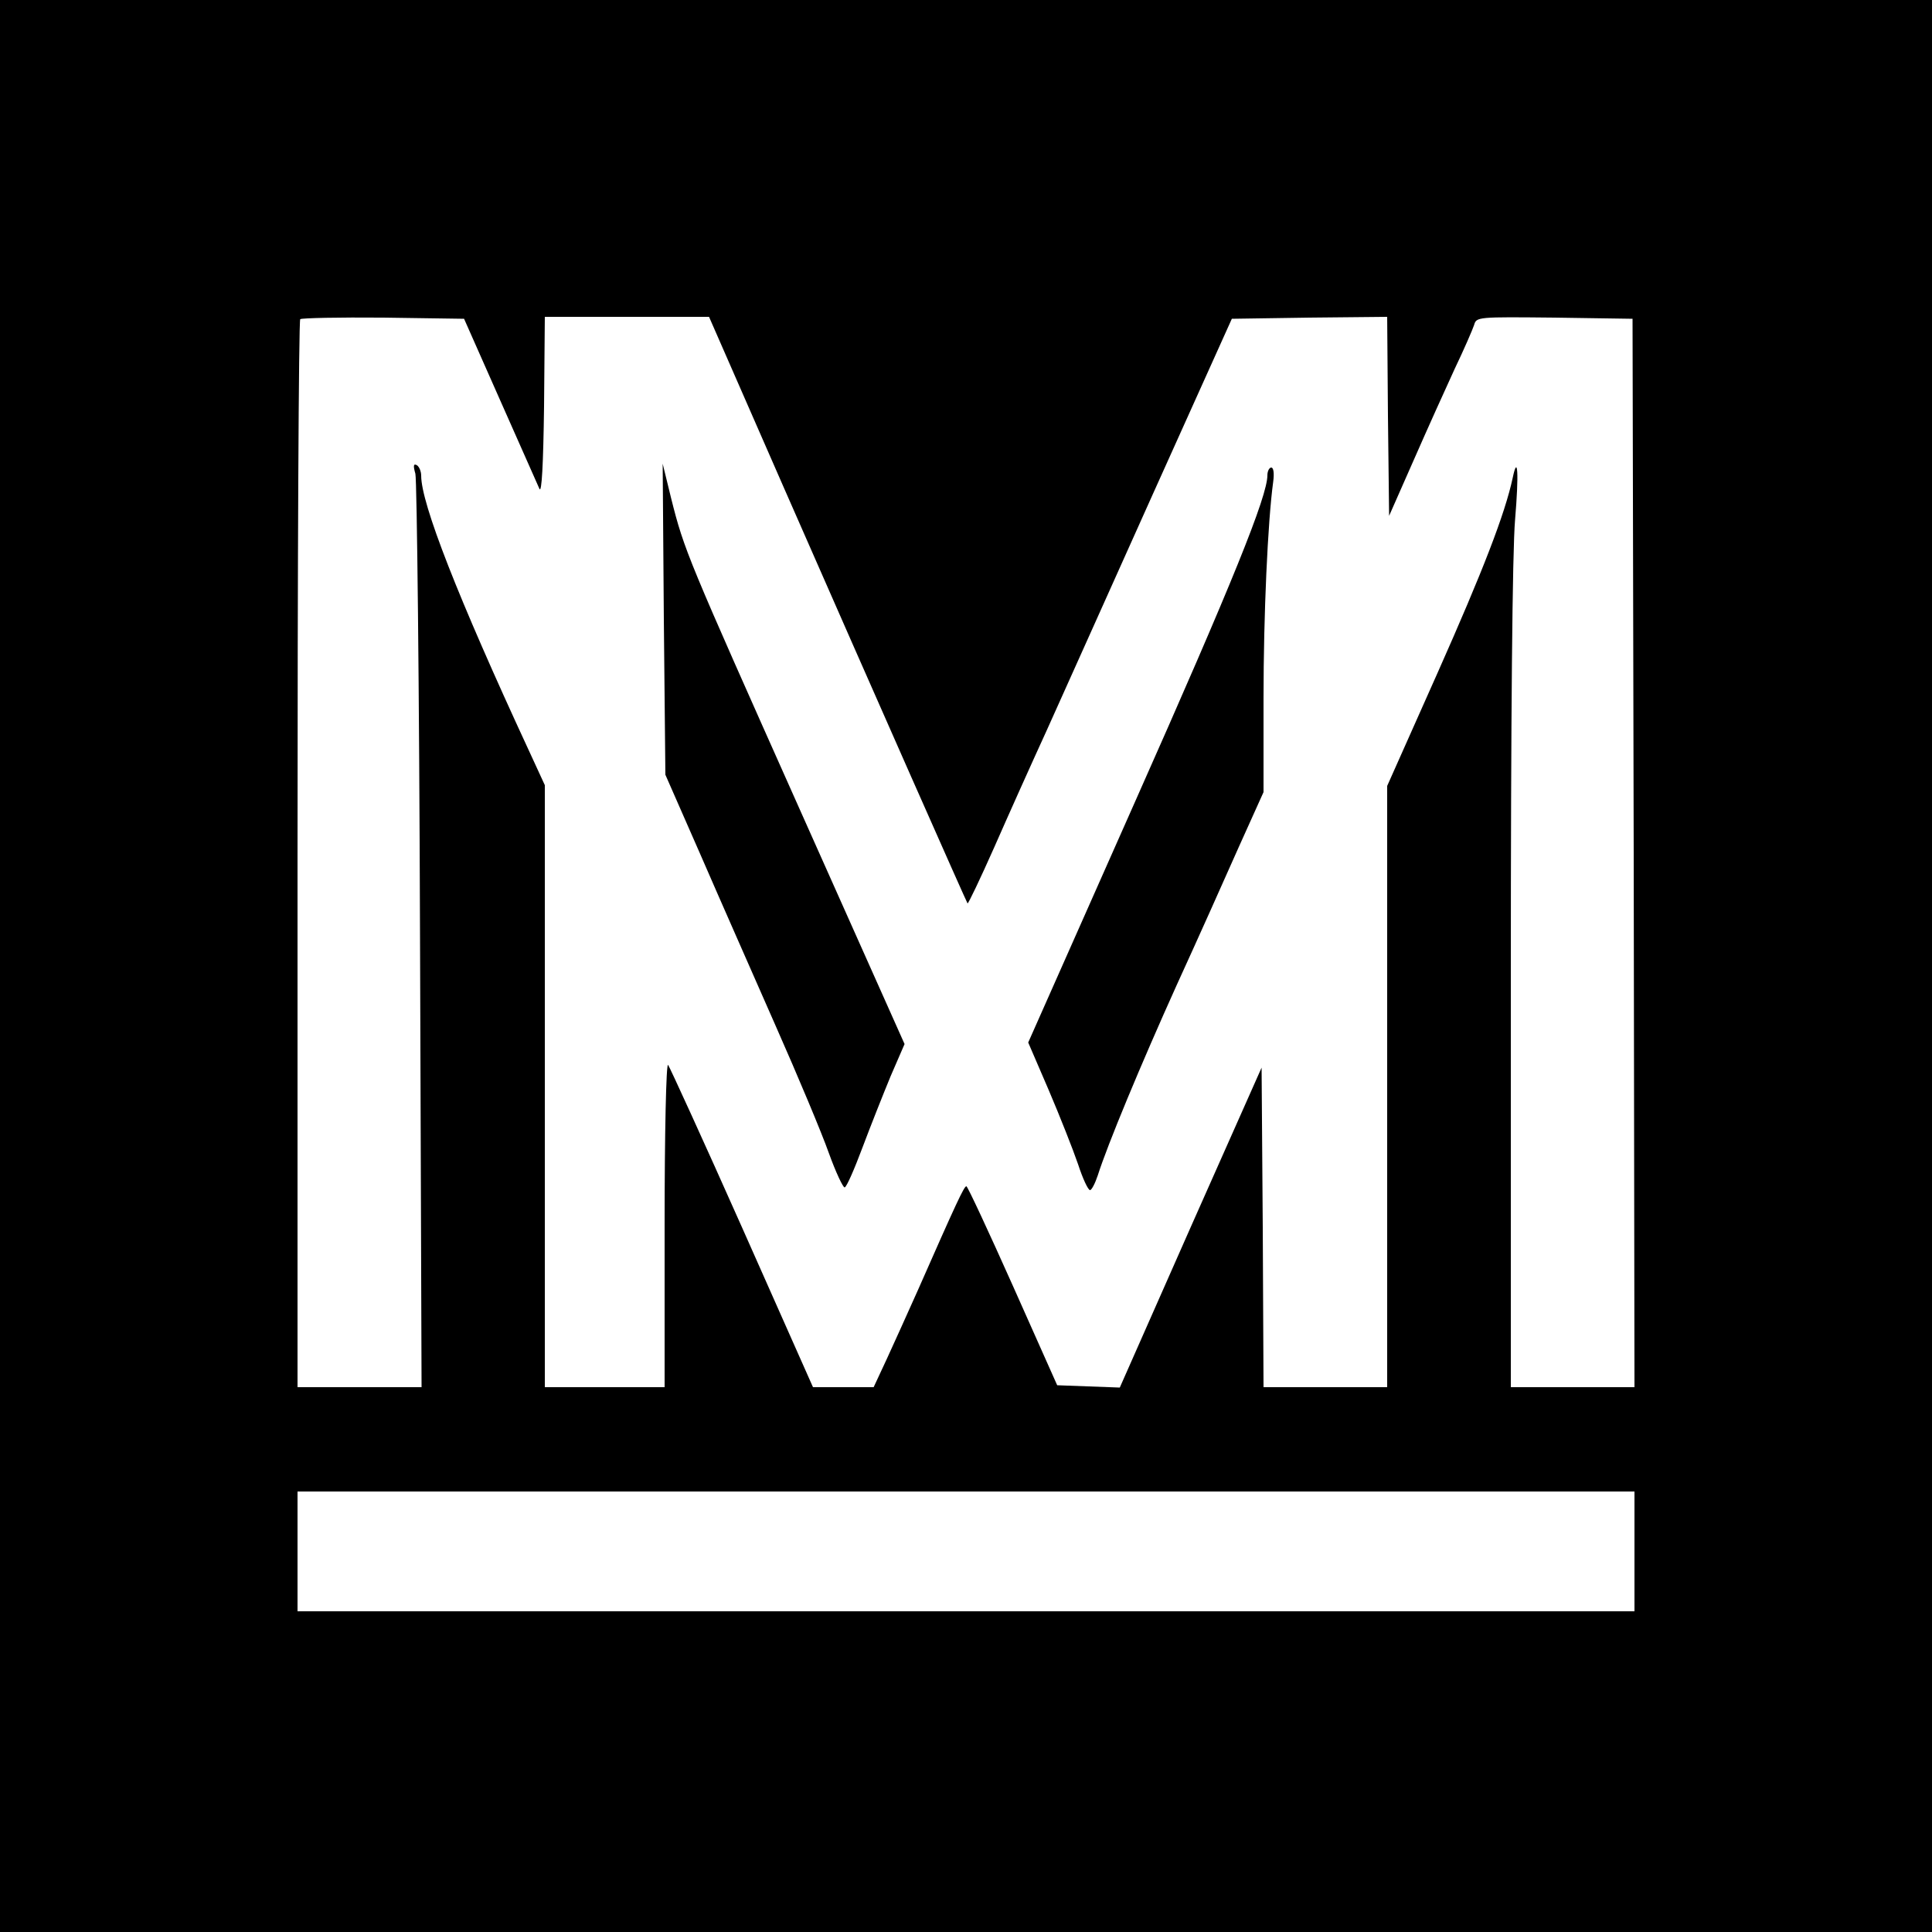
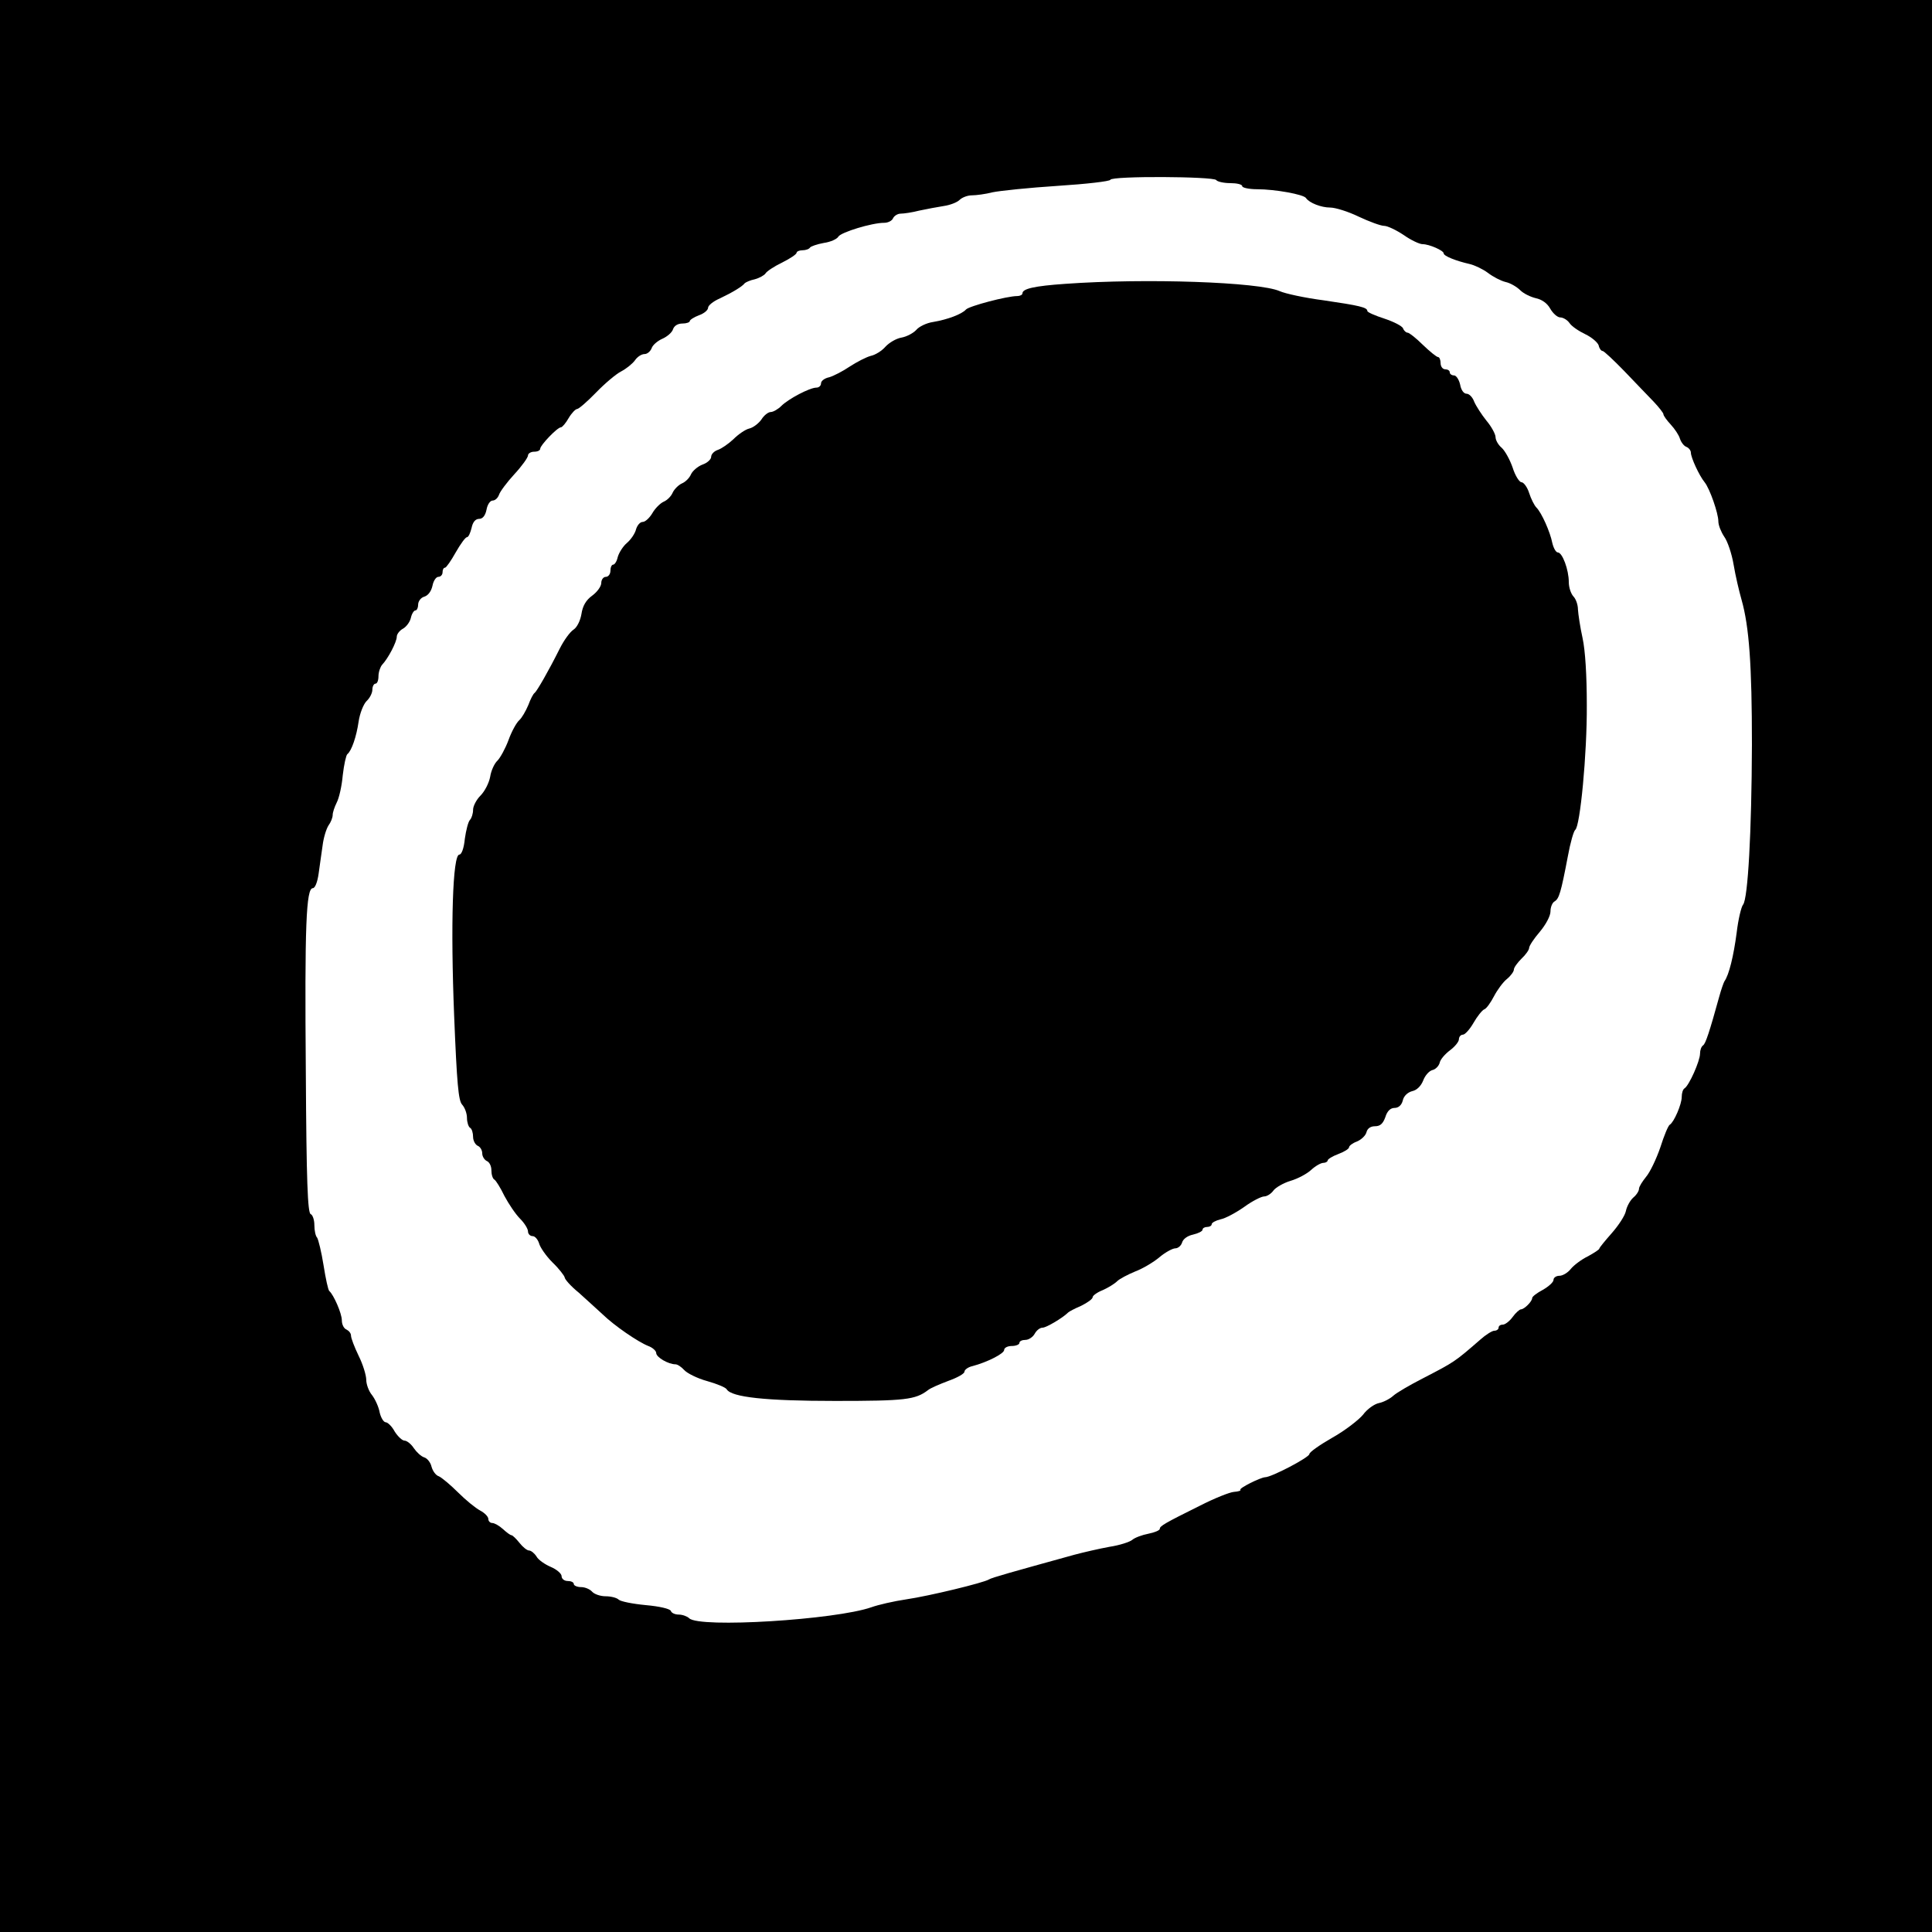
- <svg xmlns="http://www.w3.org/2000/svg" version="1.0" width="500pt" height="500pt" viewBox="0 0 500 500" preserveAspectRatio="xMidYMid meet">
-   <g transform="translate(0,500) scale(0.1,-0.1)" fill="#000000" stroke="none">
-     <path d="M0 2500 l0 -2500 2500 0 2500 0 0 2500 0 2500 -2500 0 -2500 0 0 -2500z m1294 1465 c51 -115 97 -219 102 -230 6 -13 10 63 12 213 l2 232 213 0 212 0 194 -443 c248 -565 472 -1071 475 -1075 2 -1 33 64 69 145 36 82 97 218 136 303 38 85 162 360 274 610 l205 455 201 3 201 2 2 -257 3 -258 64 145 c35 80 83 186 106 236 24 50 46 101 50 113 6 21 9 21 208 19 l202 -3 3 -1382 2 -1383 -160 0 -160 0 0 1059 c0 675 4 1106 11 1186 10 120 7 171 -6 109 -20 -94 -78 -243 -194 -504 l-131 -294 0 -778 0 -778 -160 0 -160 0 -2 414 -3 413 -184 -414 -183 -414 -81 3 -81 3 -115 258 c-63 141 -117 257 -120 257 -6 0 -26 -43 -126 -270 -26 -58 -62 -138 -80 -177 l-34 -73 -78 0 -79 0 -183 412 c-101 227 -188 417 -192 422 -5 6 -9 -178 -9 -412 l0 -422 -155 0 -155 0 0 779 0 779 -41 89 c-185 399 -279 640 -279 712 0 11 -5 23 -11 27 -9 5 -10 -1 -4 -22 4 -16 10 -554 12 -1196 l4 -1168 -160 0 -161 0 0 1378 c0 758 3 1382 7 1386 4 3 101 5 215 4 l209 -3 93 -210z m2936 -2980 l0 -155 -1730 0 -1730 0 0 155 0 155 1730 0 1730 0 0 -155z" />
-     <path d="M1718 3397 l4 -402 90 -205 c49 -113 137 -312 195 -444 58 -131 120 -279 138 -330 18 -50 37 -90 41 -89 5 1 25 47 46 103 21 56 54 139 73 185 l36 83 -272 609 c-291 652 -298 668 -332 803 l-22 90 3 -403z" />
-     <path d="M3280 3770 c0 -54 -90 -277 -343 -846 l-276 -622 53 -123 c29 -68 63 -154 76 -192 12 -37 26 -67 31 -67 4 0 13 17 20 38 25 79 111 286 204 492 54 118 126 279 161 358 l64 142 0 243 c0 217 11 458 25 560 3 22 1 37 -5 37 -5 0 -10 -9 -10 -20z" />
+ <svg xmlns="http://www.w3.org/2000/svg" version="1.0" width="633pt" height="633pt" viewBox="0 0 633 633" preserveAspectRatio="xMidYMid meet">
+   <g transform="translate(0,633) scale(0.1,-0.1)" fill="#000000" stroke="none">
+     <path d="M0 3165 l0 -3165 3165 0 3165 0 0 3165 0 3165 -3165 0 -3165 0 0 -3165z m3985 2575 c3 -5 24 -10 46 -10 21 0 39 -4 39 -10 0 -5 22 -10 49 -10 58 0 153 -17 160 -29 11 -16 50 -31 79 -31 17 0 59 -13 94 -30 34 -16 72 -30 83 -30 11 0 40 -14 64 -30 24 -17 52 -30 62 -30 22 0 69 -21 69 -30 0 -9 41 -25 85 -35 17 -4 44 -17 60 -29 17 -13 42 -26 58 -30 15 -3 37 -16 48 -27 11 -11 34 -22 51 -26 19 -4 37 -16 47 -34 9 -16 24 -29 33 -29 9 0 23 -8 30 -18 7 -11 31 -27 52 -37 21 -10 41 -27 44 -37 2 -10 8 -18 13 -18 4 0 36 -30 71 -66 35 -37 78 -81 96 -100 17 -18 32 -37 32 -41 0 -5 11 -20 24 -34 13 -14 27 -35 30 -46 4 -12 13 -24 21 -27 8 -3 15 -12 15 -19 0 -16 27 -75 45 -97 17 -21 45 -102 45 -128 0 -13 9 -35 19 -50 11 -15 25 -56 31 -92 6 -36 18 -87 26 -115 25 -88 34 -214 34 -475 -1 -286 -13 -504 -29 -524 -6 -7 -16 -49 -21 -92 -10 -76 -25 -138 -40 -159 -3 -5 -11 -28 -17 -50 -32 -116 -45 -155 -53 -160 -6 -4 -10 -16 -10 -27 0 -24 -36 -105 -51 -114 -5 -3 -9 -15 -9 -28 0 -24 -25 -82 -39 -91 -5 -2 -19 -36 -31 -74 -13 -38 -34 -82 -47 -97 -12 -15 -23 -32 -23 -39 0 -7 -8 -20 -19 -29 -10 -9 -21 -29 -24 -44 -3 -15 -24 -47 -46 -72 -22 -25 -41 -48 -41 -51 0 -3 -17 -14 -37 -25 -21 -10 -46 -29 -56 -41 -10 -13 -27 -23 -38 -23 -10 0 -19 -6 -19 -13 0 -8 -16 -22 -35 -33 -19 -10 -35 -22 -35 -27 0 -11 -26 -37 -37 -37 -4 0 -17 -11 -27 -25 -10 -14 -25 -25 -32 -25 -8 0 -14 -4 -14 -10 0 -5 -6 -10 -14 -10 -7 0 -28 -13 -47 -30 -84 -73 -83 -72 -189 -127 -41 -21 -84 -46 -95 -56 -11 -10 -32 -21 -47 -24 -15 -3 -39 -20 -52 -38 -14 -17 -59 -52 -100 -75 -42 -24 -76 -48 -76 -54 0 -11 -124 -76 -145 -76 -16 -1 -86 -36 -81 -41 3 -3 -7 -6 -21 -7 -14 -1 -64 -21 -111 -45 -117 -58 -132 -67 -132 -76 0 -5 -17 -12 -37 -16 -21 -4 -45 -13 -53 -20 -8 -7 -42 -18 -75 -23 -33 -6 -85 -18 -115 -26 -206 -57 -271 -75 -280 -81 -18 -11 -195 -54 -270 -65 -41 -6 -93 -18 -115 -26 -117 -41 -564 -69 -597 -36 -6 6 -22 12 -34 12 -12 0 -24 5 -26 12 -3 7 -37 15 -82 19 -43 4 -83 12 -89 18 -6 6 -25 11 -43 11 -17 0 -37 7 -44 15 -7 8 -23 15 -36 15 -13 0 -24 5 -24 10 0 6 -9 10 -20 10 -11 0 -20 7 -20 16 0 8 -16 22 -35 30 -19 8 -41 23 -47 34 -7 11 -18 20 -25 20 -6 0 -20 11 -31 25 -11 14 -23 25 -26 25 -4 0 -16 9 -28 20 -12 11 -28 20 -35 20 -7 0 -13 6 -13 13 0 8 -12 20 -27 28 -15 8 -47 34 -72 59 -25 25 -54 49 -63 53 -10 3 -20 17 -24 31 -3 14 -14 28 -24 31 -10 3 -25 17 -34 30 -9 14 -23 25 -31 25 -7 0 -22 14 -32 30 -9 17 -23 30 -29 30 -7 0 -16 15 -20 32 -3 18 -15 44 -25 57 -11 13 -19 36 -19 50 0 15 -11 51 -25 79 -14 29 -25 58 -25 66 0 8 -7 16 -15 20 -8 3 -15 16 -15 30 0 23 -27 84 -41 96 -4 3 -12 41 -19 85 -7 44 -17 84 -21 90 -5 5 -9 23 -9 41 0 18 -6 34 -12 36 -10 4 -14 108 -16 464 -4 482 1 604 23 604 7 0 15 19 19 48 4 26 9 67 13 92 3 25 12 54 19 65 8 11 14 26 14 35 0 8 6 26 13 40 8 15 17 55 20 90 4 35 11 66 15 69 14 11 30 58 37 107 4 27 16 57 26 67 11 10 19 27 19 37 0 11 5 20 10 20 6 0 10 11 10 24 0 14 6 31 12 38 20 21 48 75 48 92 0 8 9 20 20 26 11 6 23 22 26 35 3 14 10 25 15 25 5 0 9 9 9 19 0 11 9 23 20 26 13 4 23 18 27 36 3 16 12 29 19 29 8 0 14 7 14 15 0 8 3 15 8 15 4 0 20 23 35 50 16 28 32 50 37 50 5 0 11 14 15 30 4 20 13 30 25 30 11 0 20 10 24 30 3 17 12 30 20 30 8 0 17 8 21 19 3 10 26 41 50 67 25 27 45 55 45 62 0 6 9 12 20 12 11 0 20 4 20 10 0 11 56 70 68 70 4 0 16 14 25 30 10 17 23 30 28 30 5 0 33 24 62 54 29 30 66 61 82 69 17 9 37 25 45 36 8 12 22 21 32 21 9 0 19 9 23 19 3 10 19 24 35 31 16 7 32 21 35 31 4 12 16 19 31 19 13 0 24 4 24 8 0 4 14 13 30 19 17 6 30 17 30 25 0 7 17 21 38 30 40 19 74 39 82 50 3 3 18 10 33 13 15 4 31 13 35 19 4 7 28 23 55 36 26 13 47 27 47 32 0 4 9 8 19 8 11 0 22 4 25 9 3 4 23 11 45 15 22 3 44 13 48 21 9 14 109 45 150 45 13 0 26 7 29 15 4 8 15 15 25 15 10 0 38 4 61 10 24 5 60 12 80 15 21 3 44 12 52 20 8 8 26 15 40 15 14 0 45 4 68 10 24 5 120 15 213 21 94 6 172 15 173 20 5 13 339 11 347 -1z" />
+     <path d="M3490 5400 c-101 -7 -140 -16 -140 -31 0 -5 -8 -9 -17 -9 -34 0 -158 -33 -168 -44 -13 -15 -60 -33 -108 -41 -21 -3 -46 -15 -55 -26 -9 -10 -31 -22 -48 -25 -18 -3 -41 -17 -53 -30 -11 -13 -33 -27 -48 -30 -15 -4 -46 -20 -69 -35 -22 -15 -53 -31 -67 -35 -15 -3 -27 -12 -27 -20 0 -8 -7 -14 -15 -14 -22 0 -92 -37 -115 -60 -11 -11 -27 -20 -35 -20 -8 0 -22 -11 -30 -24 -9 -13 -27 -27 -40 -30 -13 -3 -36 -19 -52 -35 -16 -15 -39 -31 -51 -35 -12 -4 -22 -14 -22 -23 0 -8 -13 -20 -28 -25 -16 -6 -33 -21 -38 -32 -5 -12 -18 -25 -30 -30 -11 -5 -25 -19 -30 -30 -5 -12 -18 -25 -30 -30 -11 -5 -28 -22 -37 -38 -9 -15 -23 -28 -31 -28 -9 0 -18 -11 -22 -24 -3 -13 -16 -33 -30 -45 -13 -11 -26 -32 -30 -46 -3 -14 -10 -25 -15 -25 -5 0 -9 -9 -9 -20 0 -11 -7 -20 -15 -20 -8 0 -15 -9 -15 -20 0 -11 -13 -29 -29 -41 -21 -15 -32 -34 -36 -61 -4 -23 -15 -44 -26 -51 -11 -7 -31 -34 -45 -62 -37 -74 -74 -138 -82 -145 -5 -3 -14 -21 -21 -40 -8 -19 -21 -42 -30 -50 -9 -8 -25 -37 -35 -65 -10 -27 -27 -58 -36 -67 -10 -9 -21 -33 -24 -53 -4 -21 -18 -48 -32 -62 -13 -13 -24 -34 -24 -46 0 -13 -5 -28 -10 -33 -6 -6 -13 -34 -17 -62 -3 -32 -11 -52 -18 -52 -22 0 -29 -231 -17 -529 9 -222 14 -277 26 -290 9 -10 16 -29 16 -44 0 -14 5 -29 10 -32 6 -3 10 -17 10 -30 0 -12 7 -25 15 -29 8 -3 15 -14 15 -25 0 -10 7 -21 15 -25 8 -3 15 -16 15 -30 0 -14 4 -28 10 -31 5 -3 20 -27 33 -54 14 -26 36 -59 51 -74 14 -14 26 -33 26 -42 0 -8 7 -15 15 -15 8 0 17 -11 21 -23 3 -13 23 -42 44 -63 22 -21 39 -44 40 -49 0 -6 20 -29 46 -50 25 -22 59 -54 77 -70 40 -39 118 -92 151 -105 14 -5 26 -16 26 -23 0 -14 40 -37 63 -37 7 0 20 -9 29 -19 9 -10 42 -27 75 -36 32 -9 61 -21 64 -27 16 -26 128 -38 356 -38 229 0 262 4 303 35 8 7 39 20 68 31 28 10 52 23 52 30 0 6 12 15 26 18 49 13 104 41 104 53 0 7 11 13 25 13 14 0 25 5 25 10 0 6 9 10 20 10 10 0 24 9 30 20 6 11 17 20 26 20 12 0 66 32 84 50 3 3 22 13 43 22 20 10 37 22 37 28 0 5 15 16 33 23 18 8 39 21 47 29 8 8 35 22 59 32 24 9 60 30 80 47 19 16 43 29 52 29 9 0 19 9 22 19 3 11 17 22 36 26 17 4 31 11 31 16 0 5 7 9 15 9 8 0 15 4 15 9 0 5 13 12 29 16 16 3 51 22 78 41 26 19 56 34 65 34 9 0 23 9 30 19 7 10 33 25 56 32 24 7 54 23 68 36 14 13 32 23 40 23 7 0 14 4 14 8 0 4 16 14 35 21 19 7 35 17 35 22 0 5 12 14 26 19 14 6 28 19 31 30 3 13 14 20 28 20 17 0 26 8 34 30 6 20 17 30 30 30 13 0 23 9 27 24 3 15 16 27 31 31 15 3 29 17 36 35 6 16 19 31 30 34 10 2 21 13 24 24 2 11 18 29 34 41 16 12 29 28 29 36 0 8 6 15 13 15 7 0 23 18 35 39 12 21 28 41 35 44 7 2 21 22 32 43 11 21 30 47 43 57 12 10 22 24 22 30 0 7 12 23 25 36 14 13 25 29 25 35 0 7 16 31 35 53 20 24 35 52 35 67 0 14 6 29 14 33 14 9 20 27 43 148 8 44 19 82 24 86 16 10 39 249 38 409 0 97 -5 179 -14 220 -8 36 -14 78 -15 93 0 16 -7 35 -15 43 -8 9 -15 29 -15 47 0 40 -21 97 -36 97 -6 0 -14 14 -18 31 -7 36 -35 99 -52 116 -7 7 -18 29 -24 48 -6 19 -18 35 -25 35 -7 0 -21 22 -29 48 -9 26 -25 55 -36 65 -11 9 -20 25 -20 35 0 9 -13 34 -30 54 -16 20 -34 48 -40 62 -5 14 -16 26 -25 26 -9 0 -18 12 -21 30 -4 17 -13 30 -20 30 -8 0 -14 5 -14 10 0 6 -7 10 -15 10 -8 0 -15 9 -15 20 0 11 -4 20 -8 20 -5 0 -27 18 -50 40 -22 22 -45 40 -50 40 -5 0 -12 6 -15 14 -3 8 -31 22 -61 32 -31 10 -56 21 -56 25 0 12 -27 18 -143 35 -62 8 -126 22 -144 30 -67 30 -439 43 -703 24z" />
  </g>
</svg>
